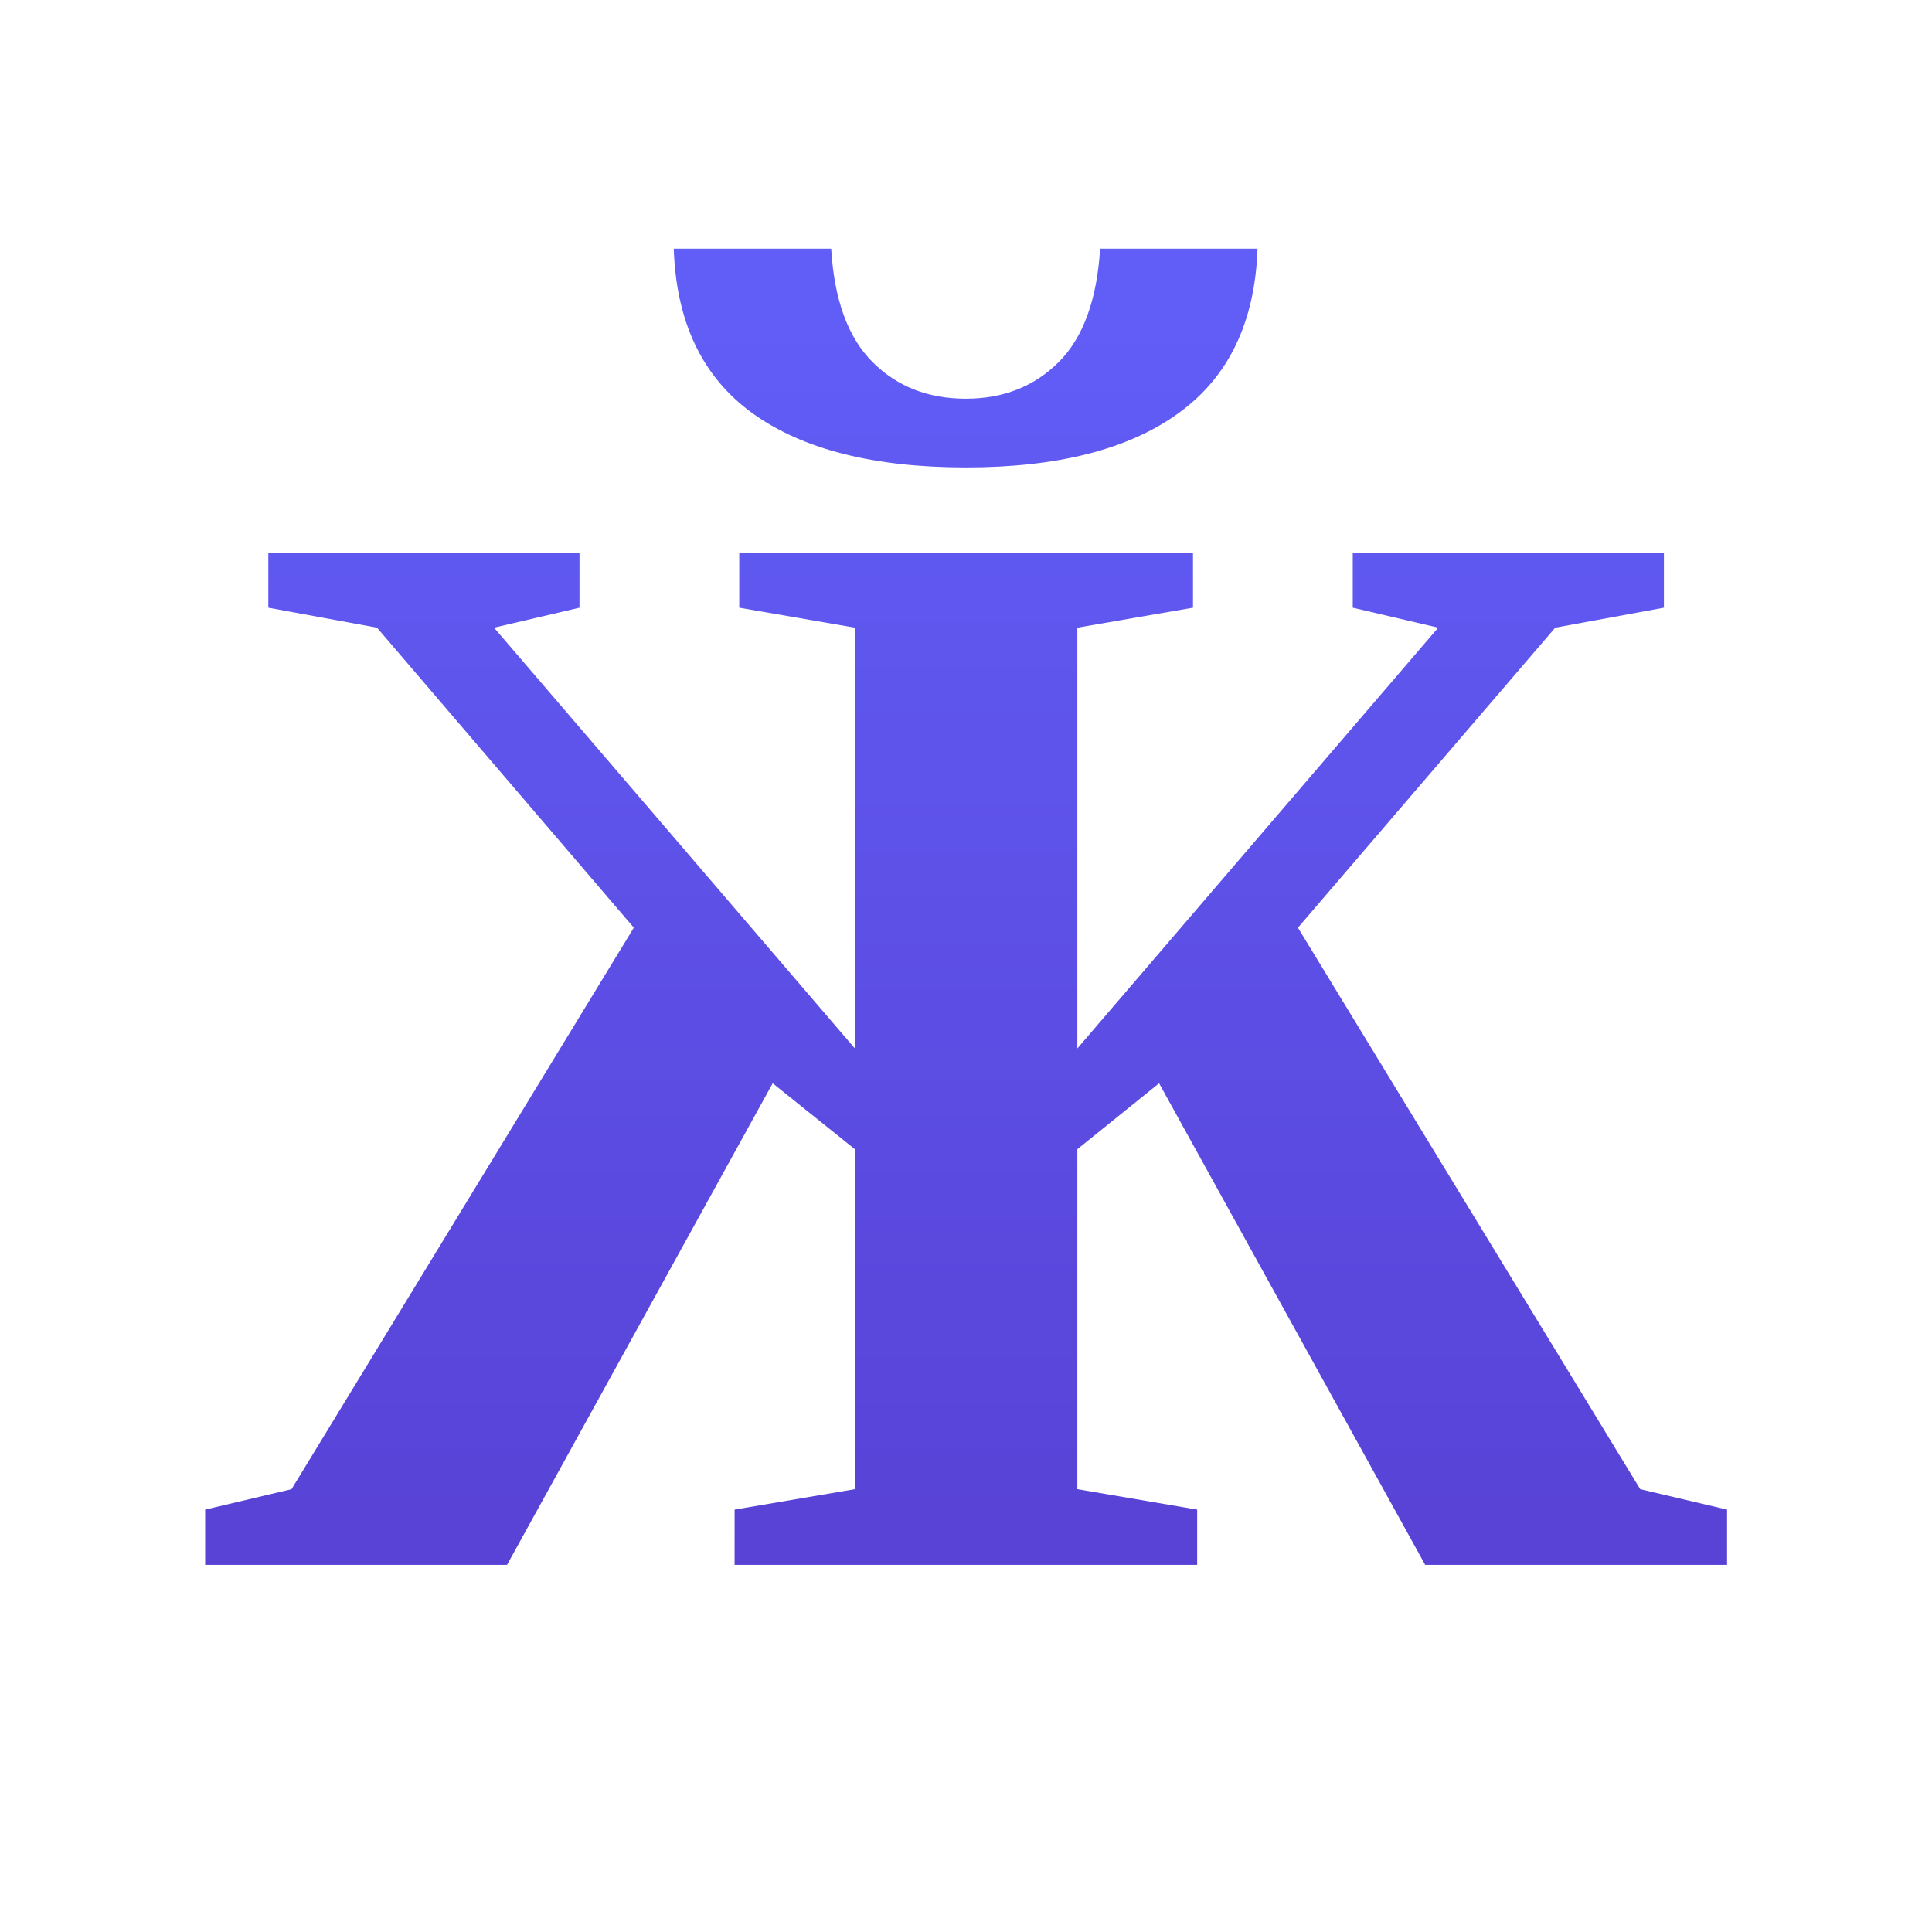
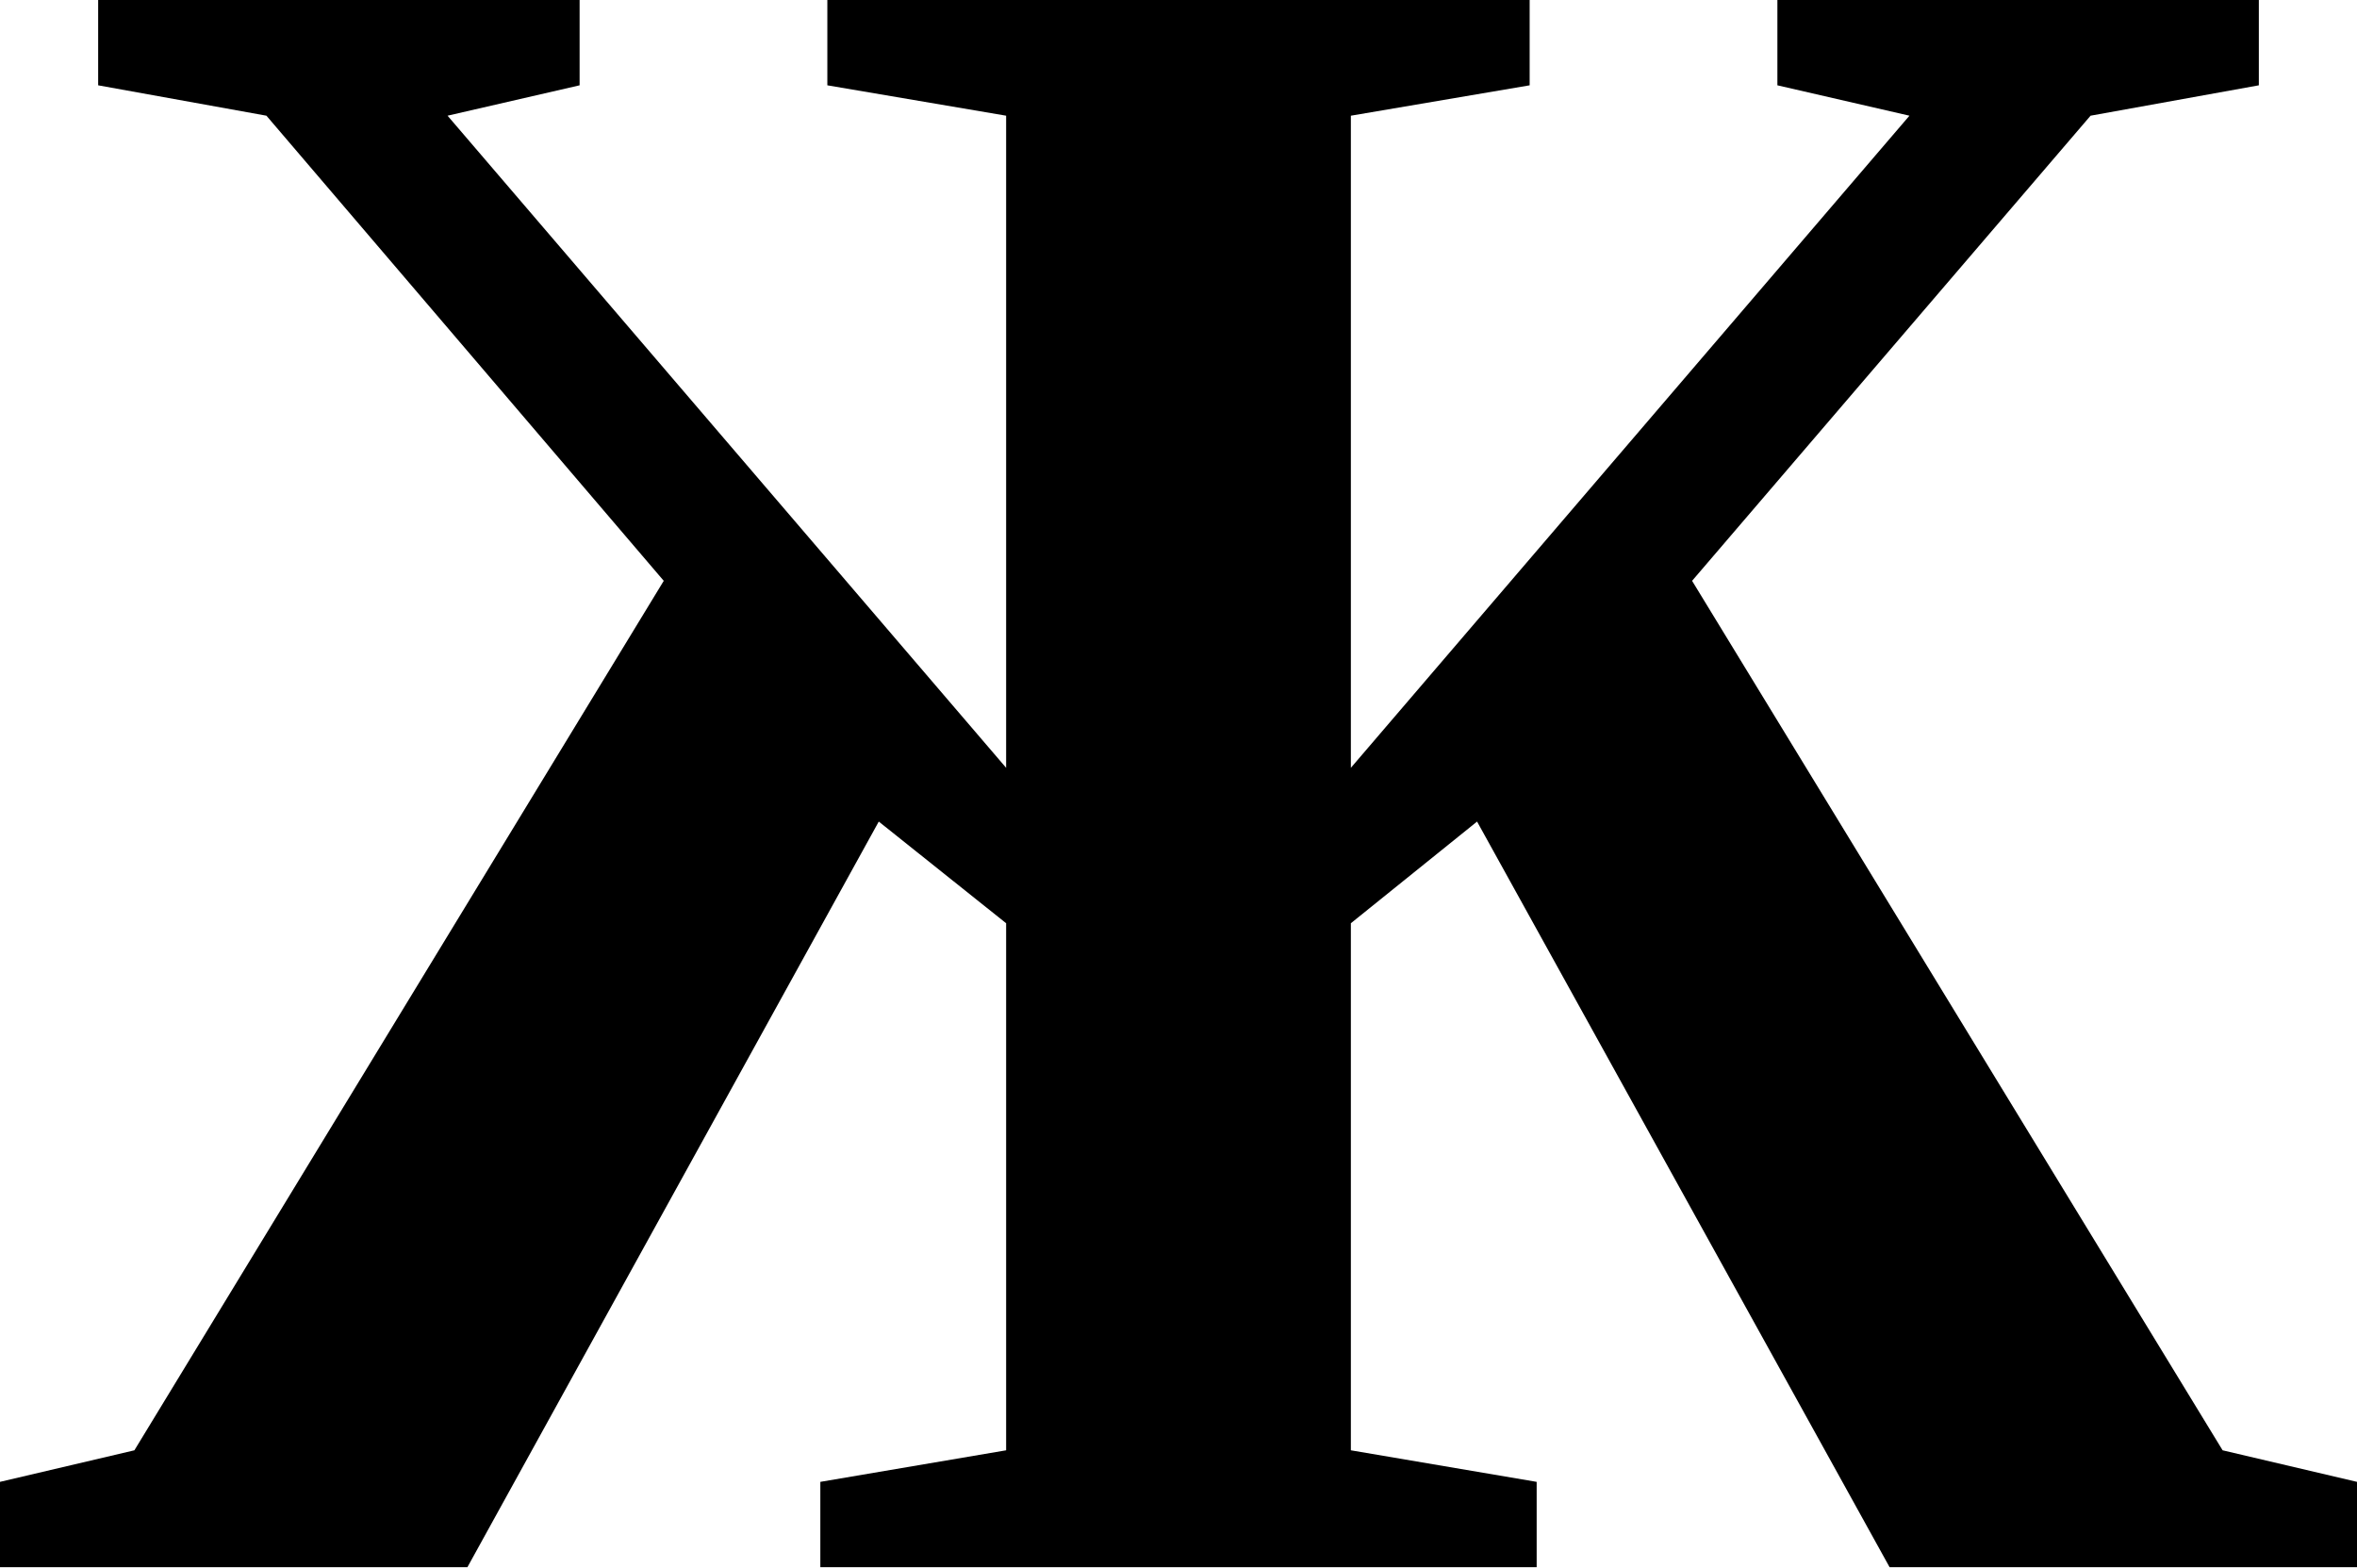
- <svg xmlns="http://www.w3.org/2000/svg" width="65" height="65" viewBox="0 0 65 65" fill="none">
-   <defs>
-     <linearGradient id="kronkGradient" x1="32.5" y1="0" x2="32.5" y2="65" gradientUnits="userSpaceOnUse">
-       <stop stop-color="#6364FF" />
-       <stop offset="1" stop-color="#563ACC" />
-     </linearGradient>
-   </defs>
-   <text x="50%" y="54%" dominant-baseline="central" text-anchor="middle" font-family="Georgia, 'Times New Roman', serif" font-size="52" font-weight="bold" fill="url(#kronkGradient)">Ӂ</text>
+ <svg xmlns="http://www.w3.org/2000/svg" id="logo-symbol-icon" viewBox="0 0 2017.0 1341.0" width="2017.0" height="1341.0" role="img" aria-label="Kronk">
+   <g fill="currentColor" transform="translate(0.0 1341.0) scale(1 -1)">
+     <path transform="translate(-4.0 0)" d="M712 1341H1313V1268L1160 1242V684L1638 1242L1525 1268V1341H1937V1268L1793 1242L1452 844L1906 100L2021 73V0H1621L1268 638L1160 551V100L1319 73V0H706V73L865 100V551L756 638L404 0H4V73L119 100L572 844L232 1242L88 1268V1341H500V1268L387 1242L865 684V1242L712 1268Z" />
+   </g>
</svg>
